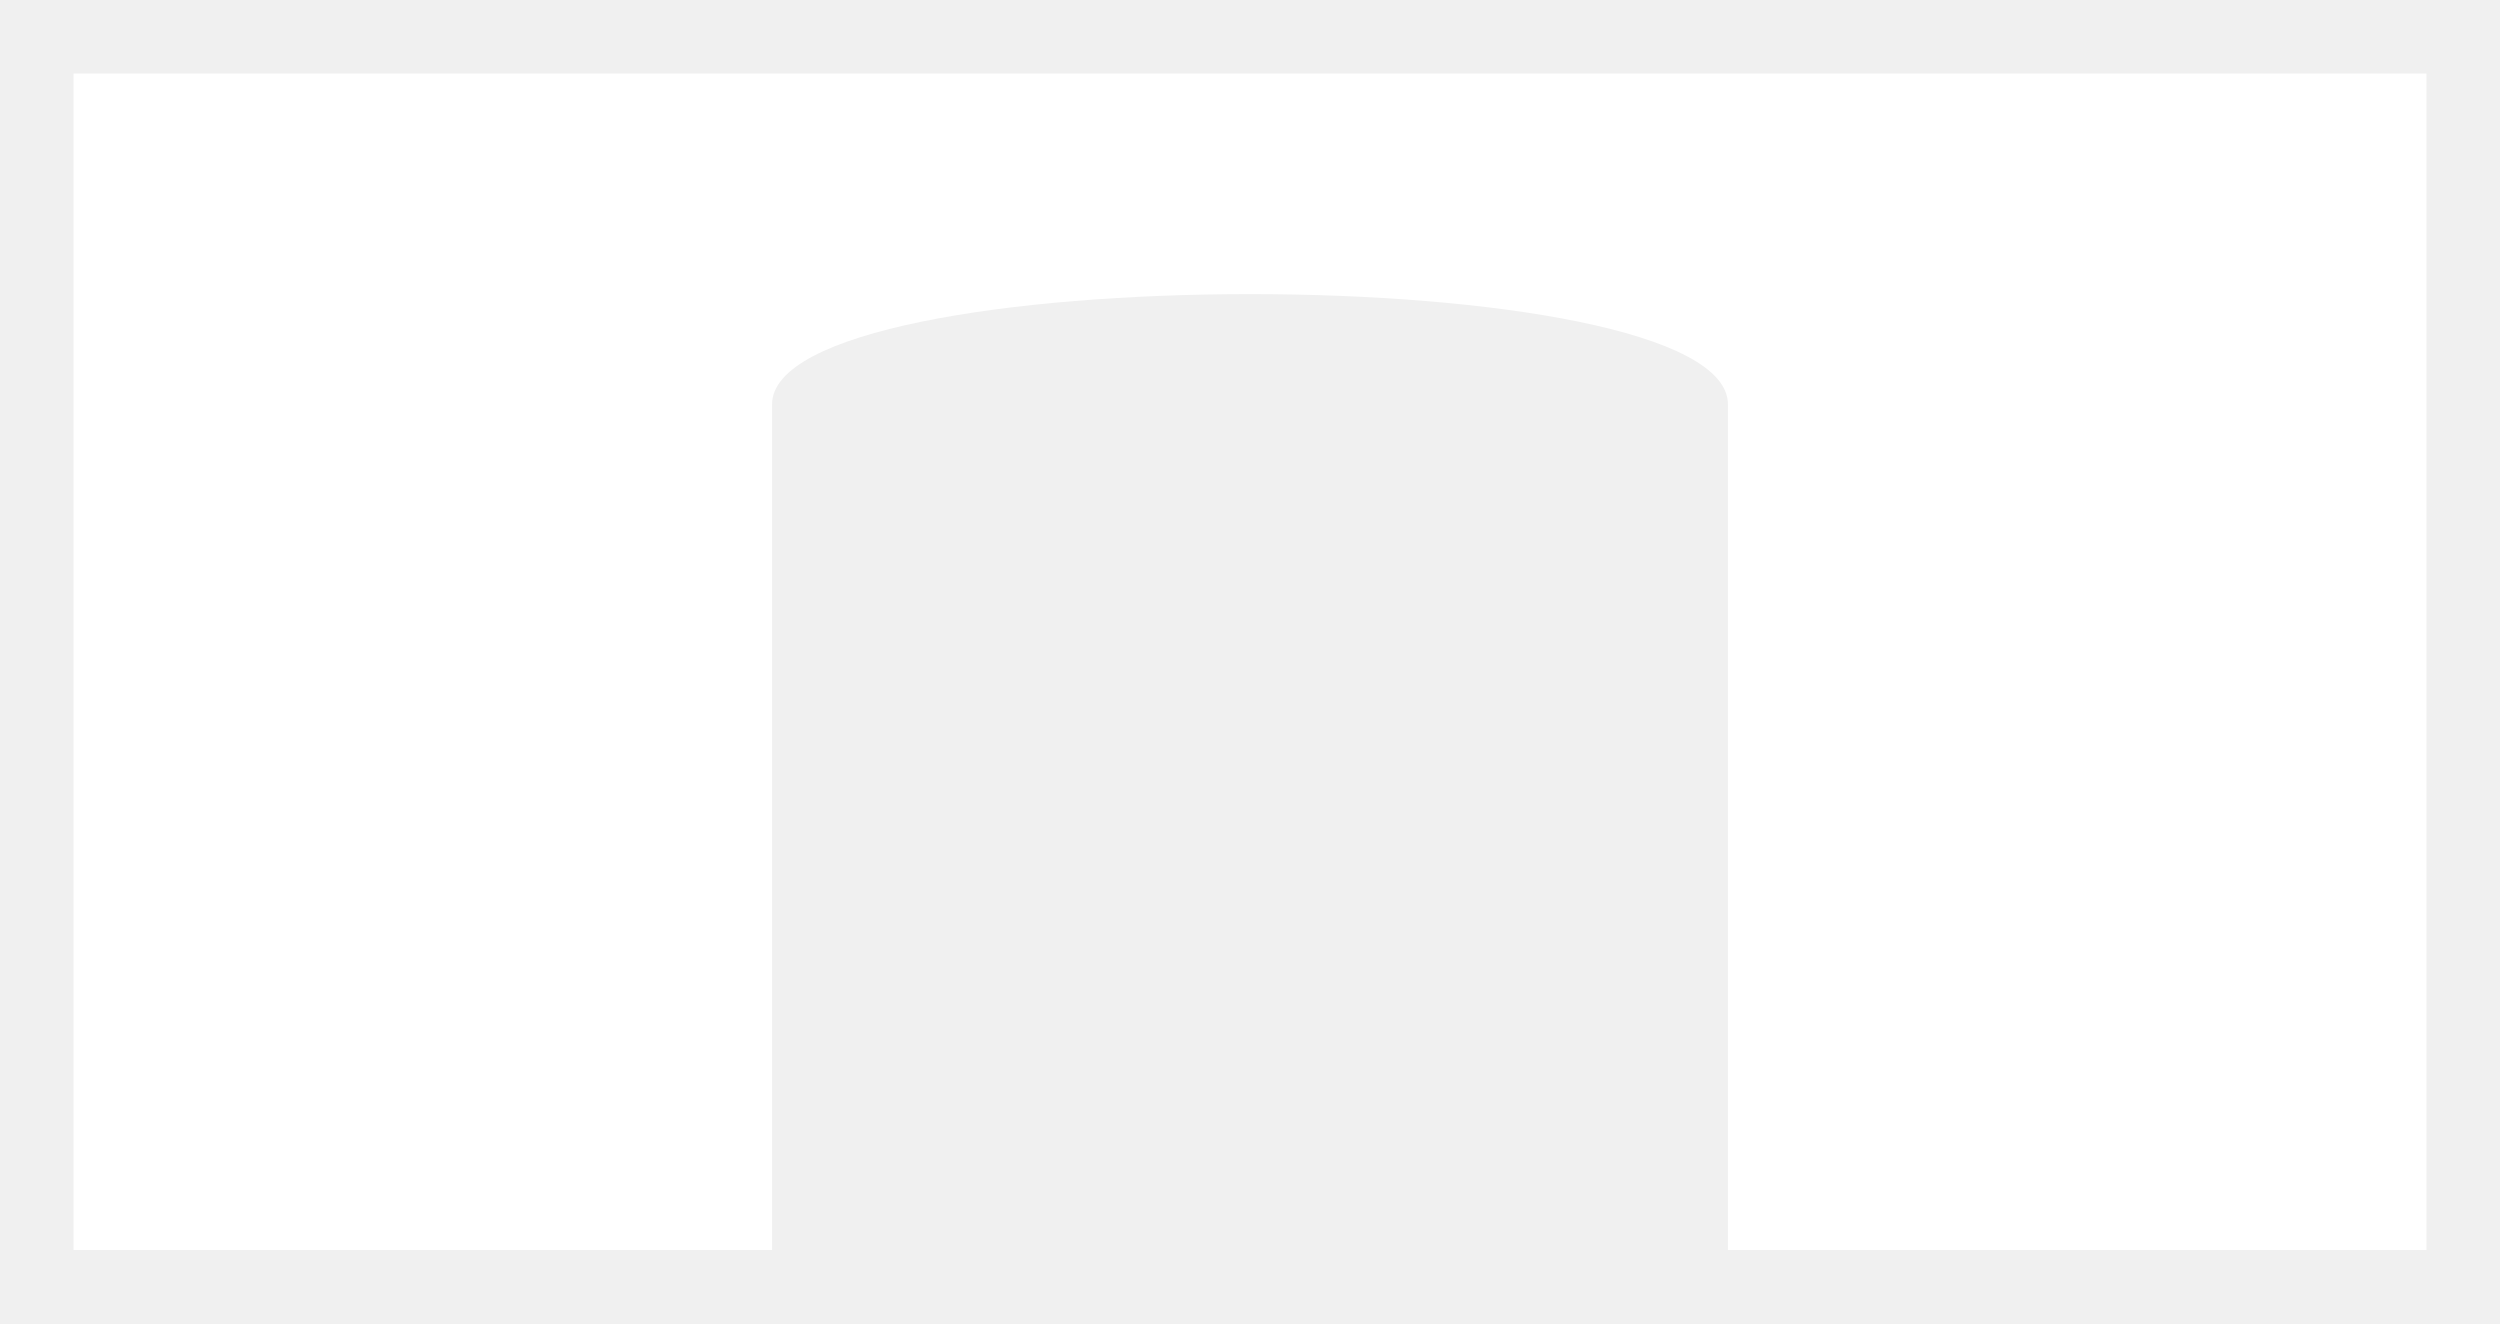
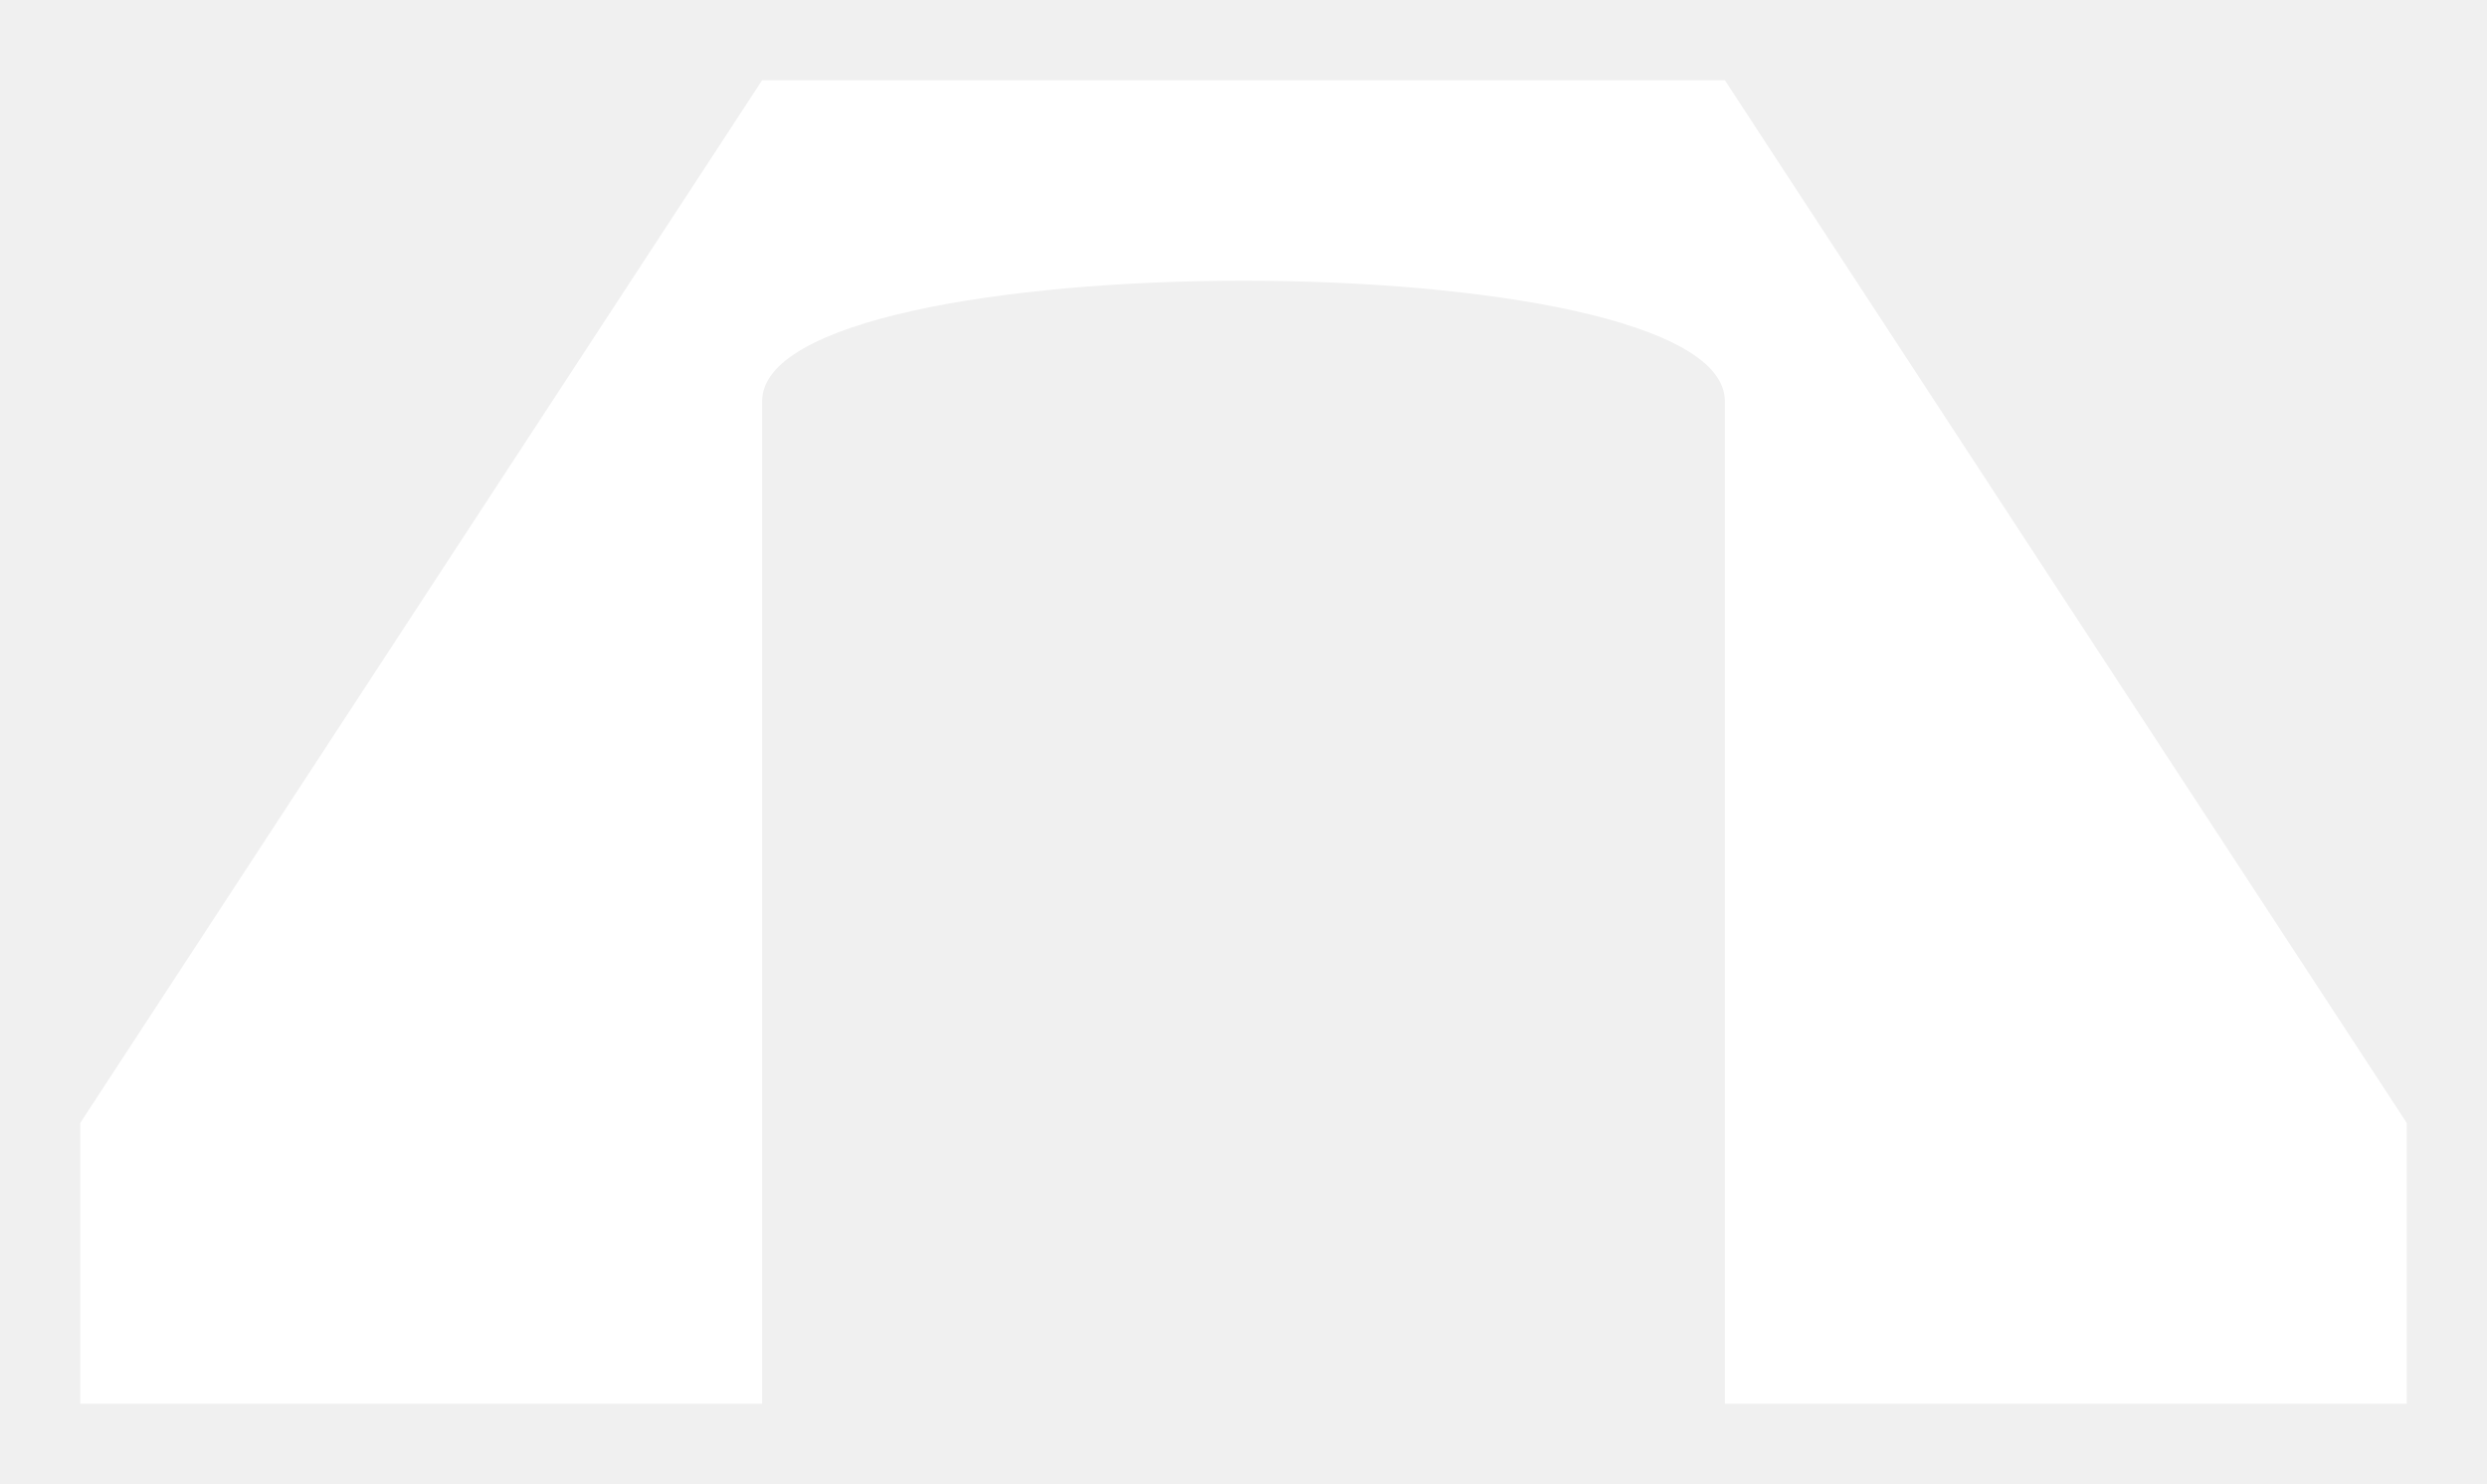
- <svg xmlns="http://www.w3.org/2000/svg" viewBox="-34 27 68 36" width="68" height="36">
-   <path d="M -32 29 L 32 29 L 32 61 L 13 61   L 13 38 C 13 34, -13 34, -13 38   L -13 61 L -32 61 Z" fill="#ffffff" />
+ <svg xmlns="http://www.w3.org/2000/svg" viewBox="-31 28 62 37" width="62" height="37">
+   <path d="M -12 30 L 12 30   L 29 56 L 29 63 L 12 63   L 12 38 C 12 34, -12 34, -12 38   L -12 63 L -29 63 L -29 56 Z" fill="#ffffff" />
</svg>
